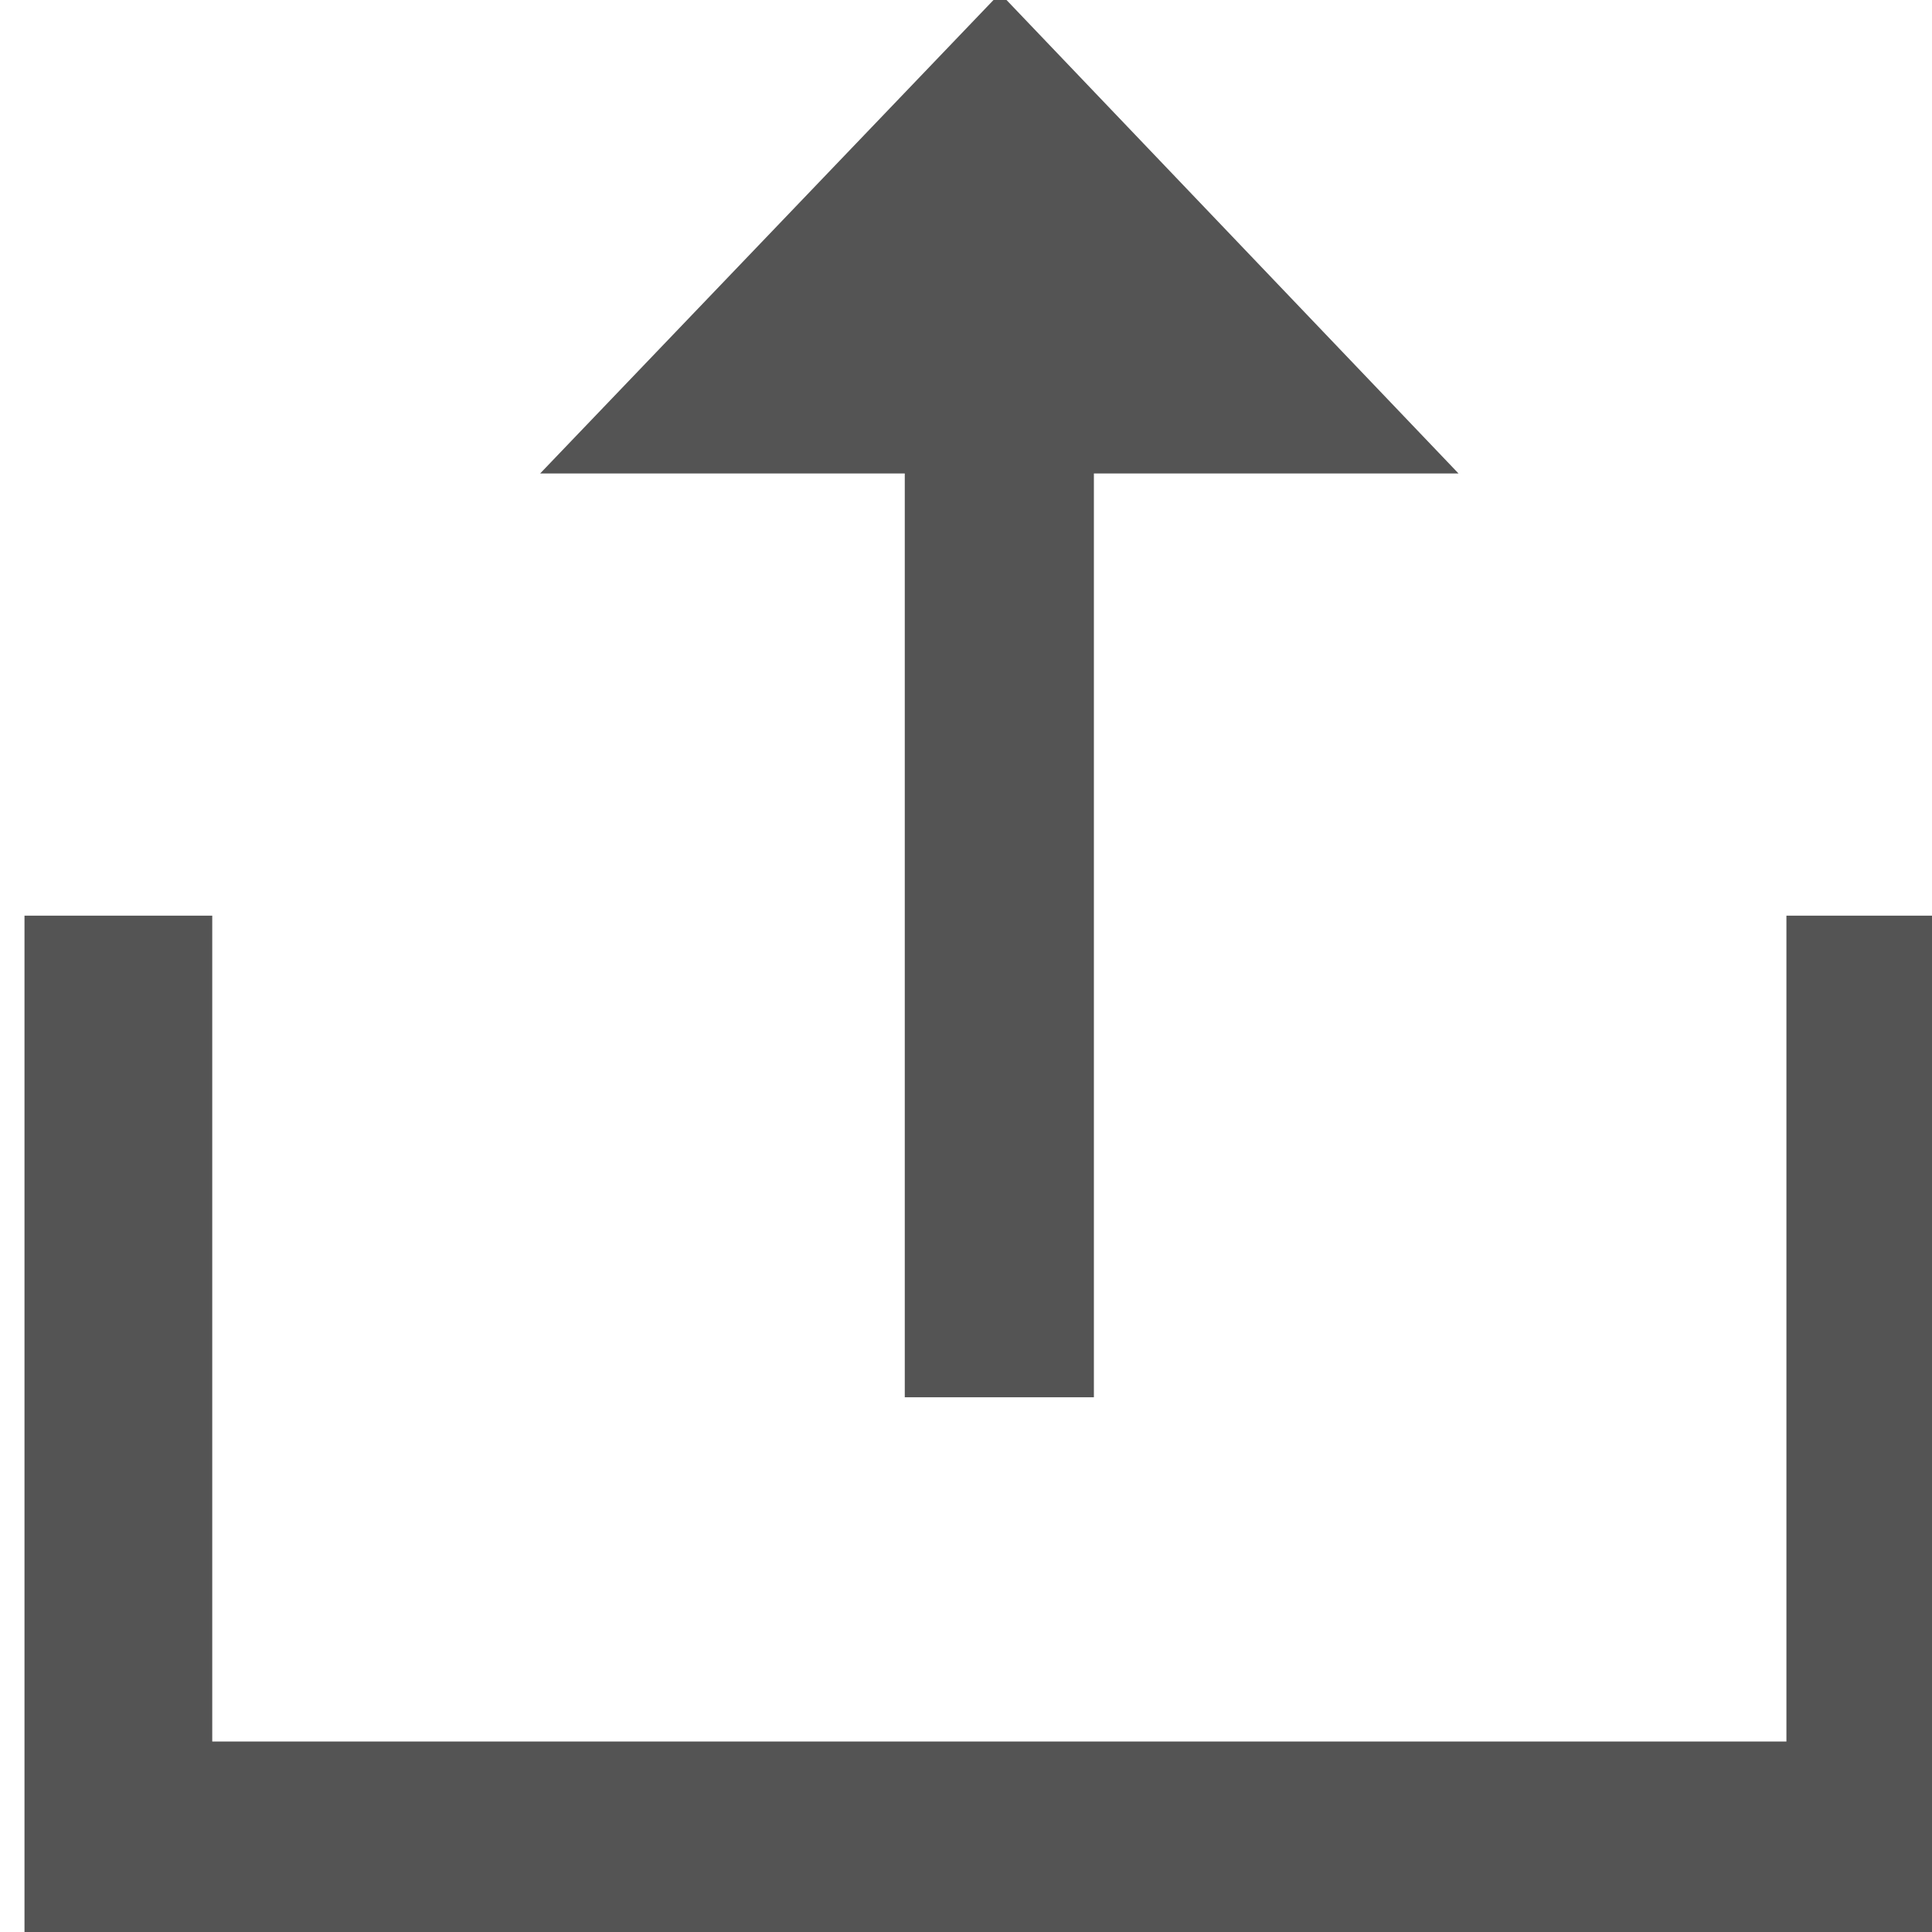
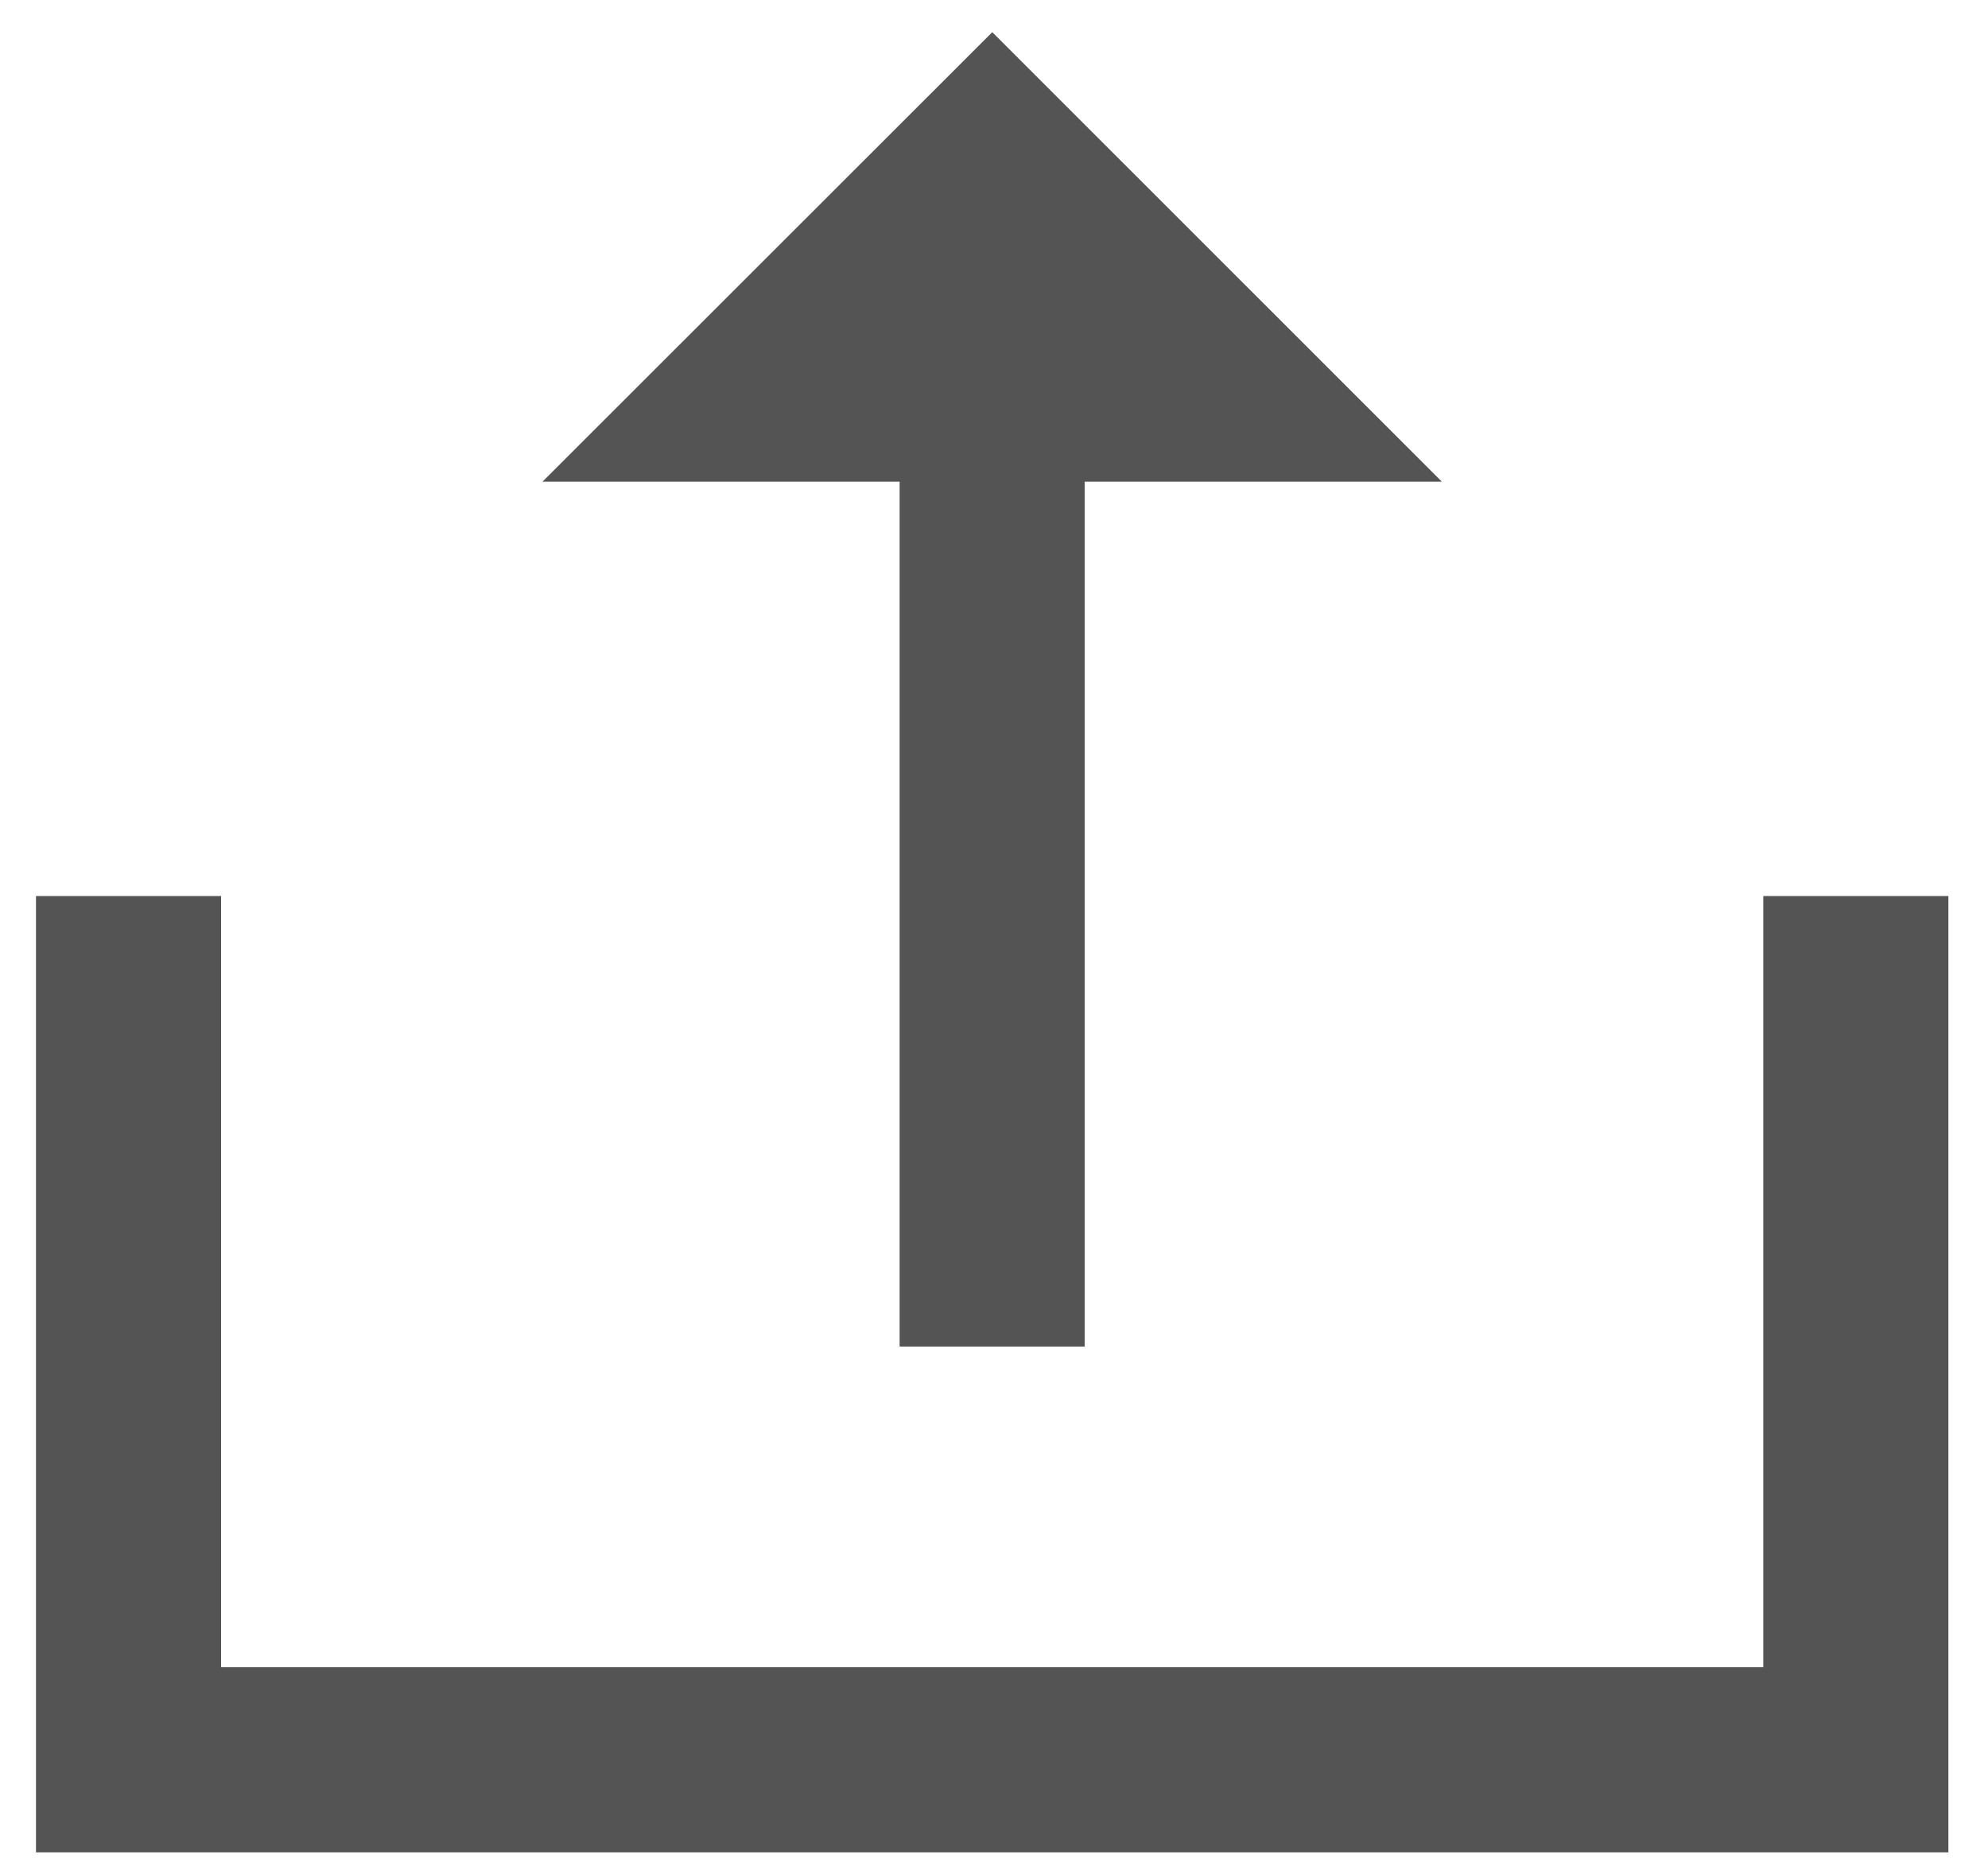
- <svg xmlns="http://www.w3.org/2000/svg" version="1.1" id="Capa_1" x="0px" y="0px" width="1.42px" height="1.42px" viewBox="0 0 1.42 1.42" enable-background="new 0 0 1.42 1.42" xml:space="preserve">
-   <g>
+ <svg xmlns="http://www.w3.org/2000/svg" version="1.1" x="0px" y="0px" viewBox="0 0 1038.6 974.4" style="enable-background:new 0 0 1038.6 974.4;" xml:space="preserve">
+   <style type="text/css">
+ 	.st0{display:none;}
+ 	.st1{display:inline;}
+ 	.st2{fill:#545454;}
+ </style>
+   <g id="Capa_1" class="st0">
+     <g id="Capa_1_1_" class="st1">
+       <g>
+         <g>
+           <path class="st2" d="M817.9,973.2l-596,1L221.2,579L0,579.3L518.2,3.9l520.4,573.6l-221.3,0.4L817.9,973.2z M282.6,913.3      l474.5-0.7l-0.7-395.3l145.2-0.3L518.4,94.5L136.7,518.2l145.1-0.2L282.6,913.3z" />
+         </g>
+         <g>
+           <g>
+             <path class="st2" d="M487,507.5c15.4-15.5,23.2-34.9,23.1-57.6c0-22.8-7.7-41.5-23.4-57.1c-15.7-15.7-35.1-23.7-57.5-23.7       c-22.4,0.1-41.7,8.1-57.4,23.9c-15.7,15.8-23.2,34.4-23.2,57.2c0,22.7,7.9,42.1,23.4,57.5s34.8,23.3,57.5,23.2       C452.2,530.8,471.6,523,487,507.5z M408.6,428.6c5.3-5.6,11.9-8.2,20.7-8.3c8.8,0,15.5,2.6,20.3,8l0.2,0.3       c5.3,5.7,7.9,12.5,7.9,21.3c0,8.9-2.6,16.3-7.8,21.8l-0.3,0.3c-4.6,5.2-11.1,7.6-20.2,7.7c-9.1,0-15.8-2.4-20.8-7.7       c-5-5.7-7.5-13.1-7.6-21.9C401.1,441.4,403.5,434.4,408.6,428.6z" />
+           </g>
+           <g>
+             <polygon class="st2" points="624.2,355.2 375.3,689.3 413.3,719.7 662.2,384.9      " />
+           </g>
+           <g>
+             <path class="st2" d="M666.3,567.5c-15.7-15.7-35.1-23.7-57.5-23.6c-22.4,0-41.7,8-57.4,23.9c-15.7,15.7-23.2,34.4-23.2,57.1       c0,22.8,7.9,42.2,23.4,57.6c15.4,15.5,34.8,23.3,57.5,23.3c22.7-0.1,42-7.9,57.4-23.4s23.2-34.9,23.1-57.7       C689.6,601.9,681.9,583.3,666.3,567.5z M629.5,646.5l-0.2,0.3c-4.7,5.2-11,7.6-20.2,7.7c-9.1,0-15.8-2.5-20.9-7.7       c-5-5.7-7.5-13.1-7.5-21.9c0-8.7,2.4-15.7,7.4-21.5c5.3-5.7,12-8.2,20.8-8.2c8.9-0.1,15.5,2.6,20.2,8l0.2,0.2       c5.4,5.7,7.9,12.5,7.9,21.3C637.2,633.6,634.6,641,629.5,646.5z" />
+           </g>
+         </g>
+       </g>
+     </g>
+     <g id="Capa_2_1_">
+ 	</g>
+   </g>
+   <g id="Capa_2">
    <g>
      <g>
-         <polygon fill="#545454" points="0.735,-0.005 0.397,0.348 0.665,0.348 0.665,1.027 0.804,1.027 0.804,0.348 1.072,0.348    " />
+         <g>
+           <polygon class="st2" points="518.4,16.8 283.4,251.6 470,251.6 470,703.3 566.7,703.3 566.7,251.6 753.3,251.6     " />
+         </g>
      </g>
-     </g>
-     <g>
      <g>
-         <polygon fill="#545454" points="1.313,0.673 1.313,1.28 0.156,1.28 0.156,0.673 0.018,0.673 0.018,1.425 1.452,1.425      1.452,0.673    " />
+         <g>
+           <polygon class="st2" points="921.2,468 921.2,870.8 115.5,870.8 115.5,468 18.8,468 18.8,967.5 1017.9,967.5 1017.9,468     " />
+         </g>
      </g>
    </g>
  </g>
</svg>
